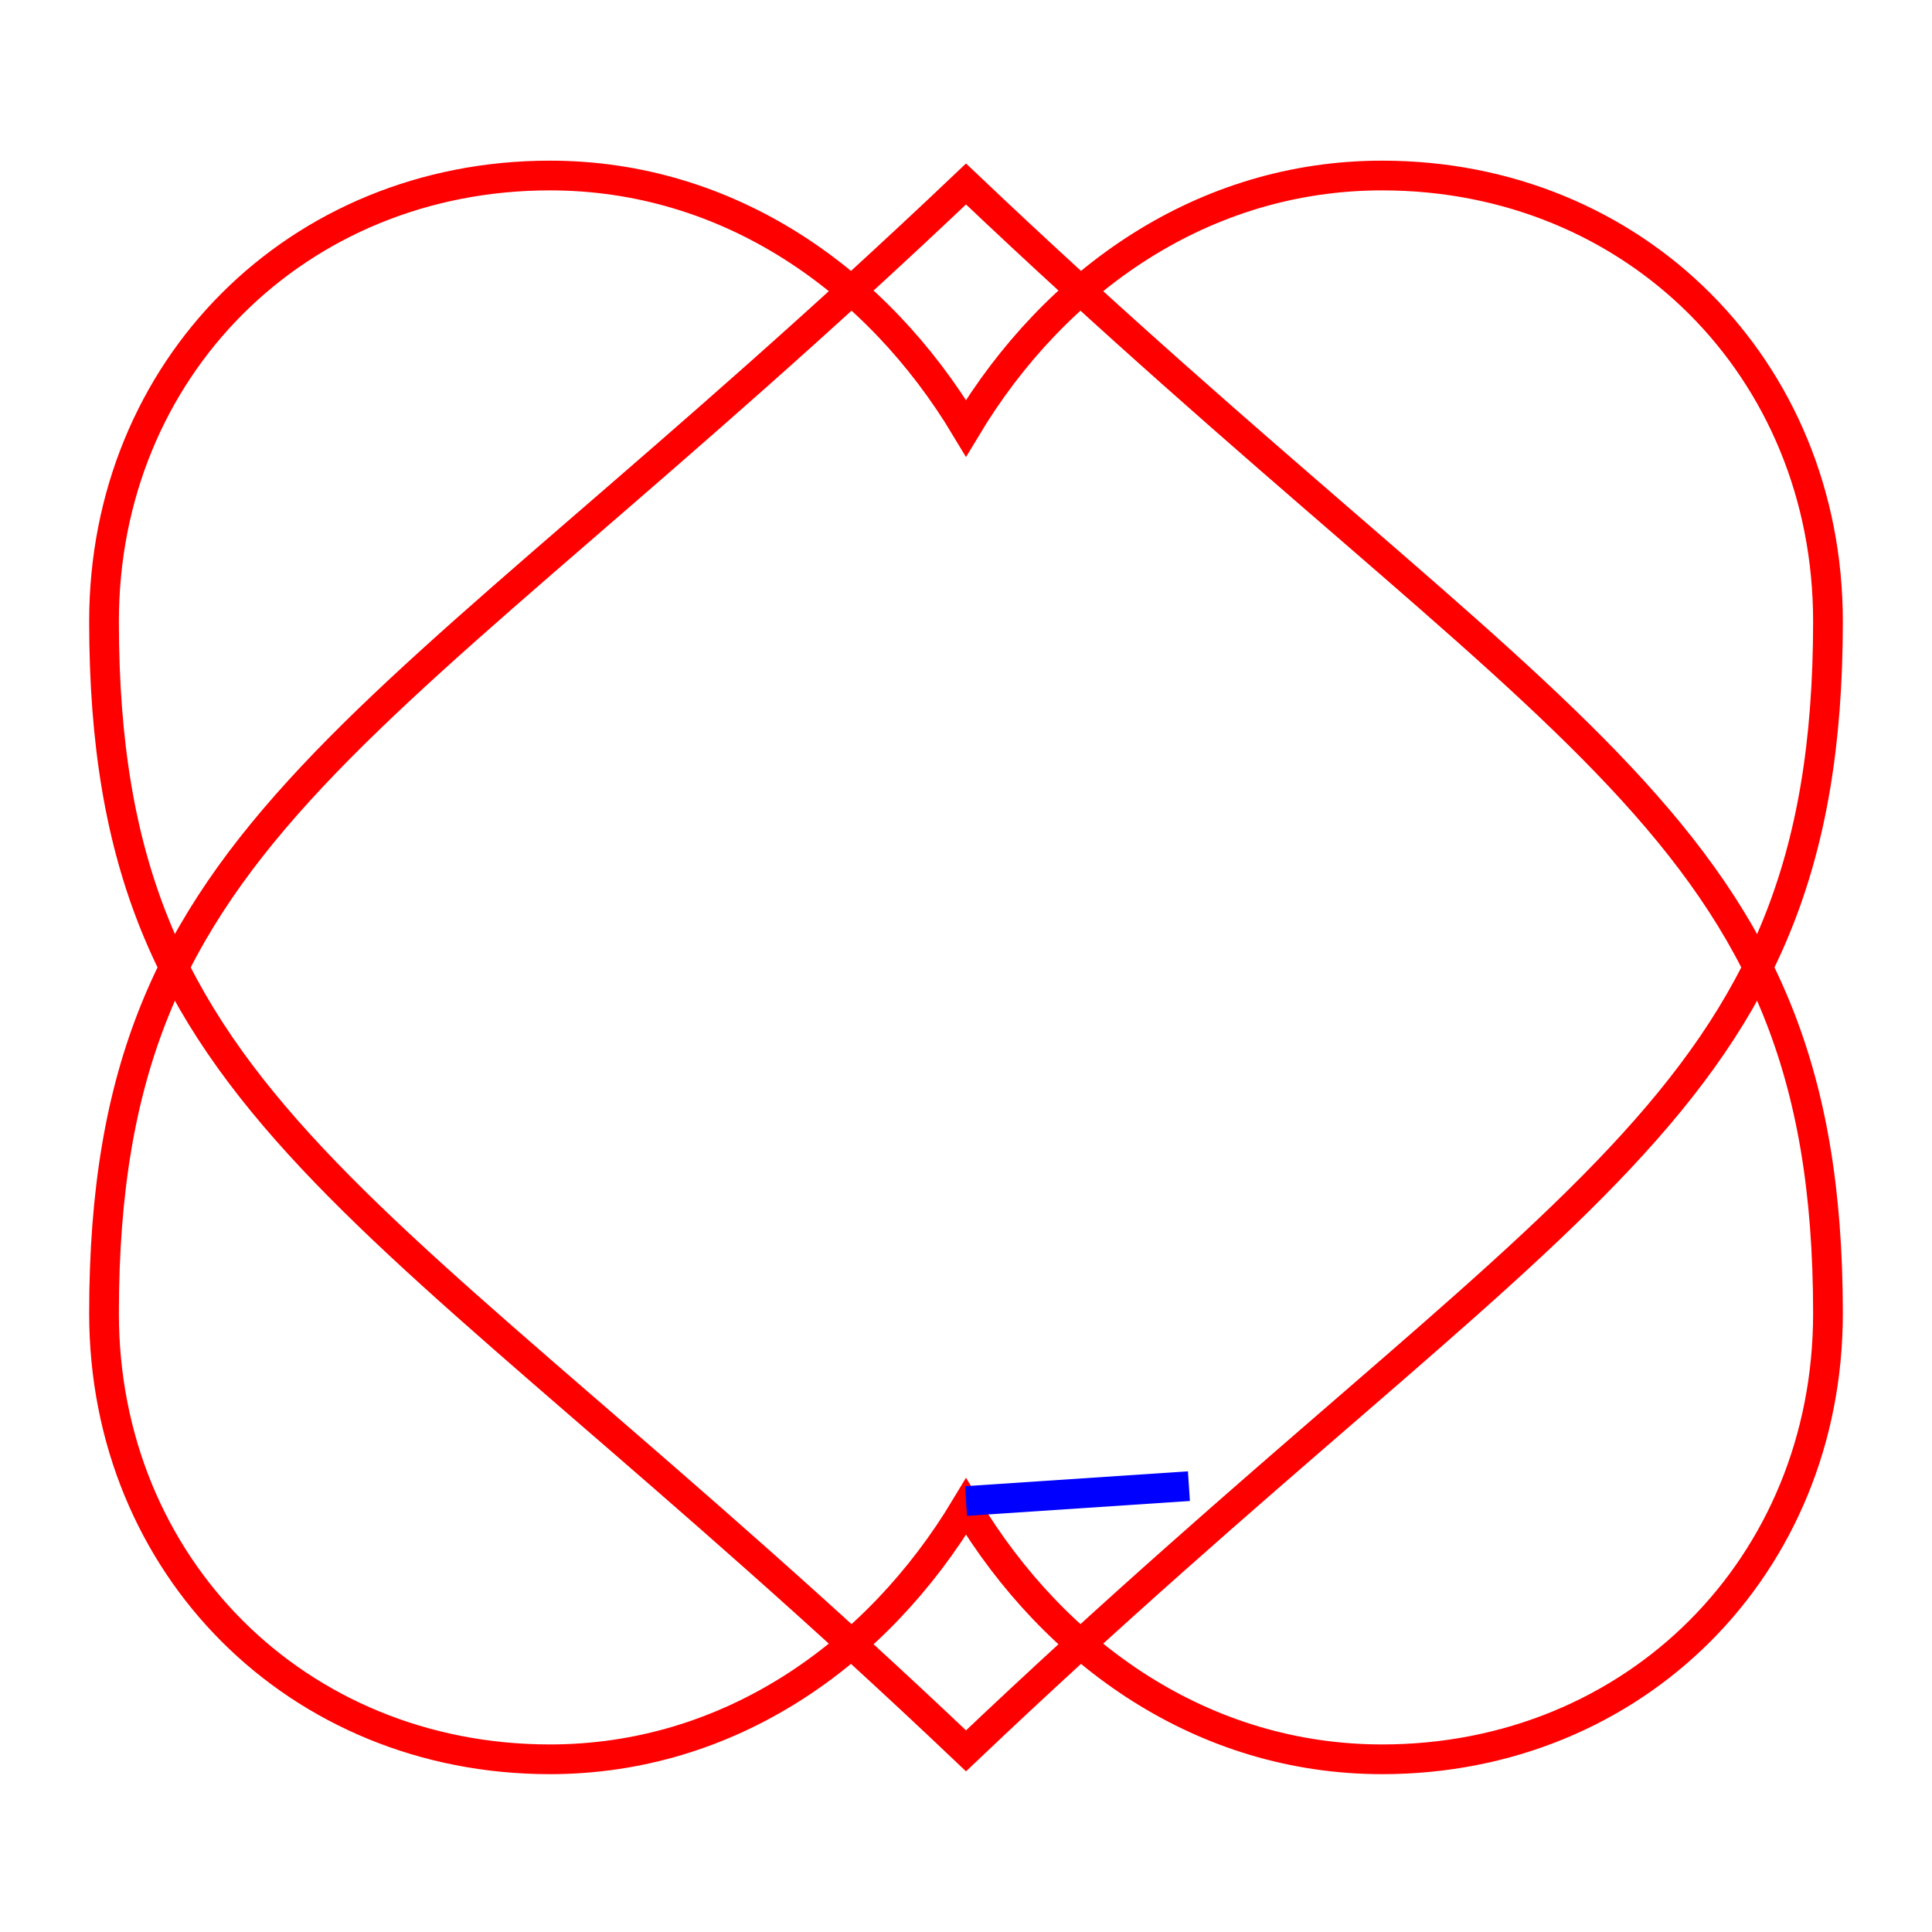
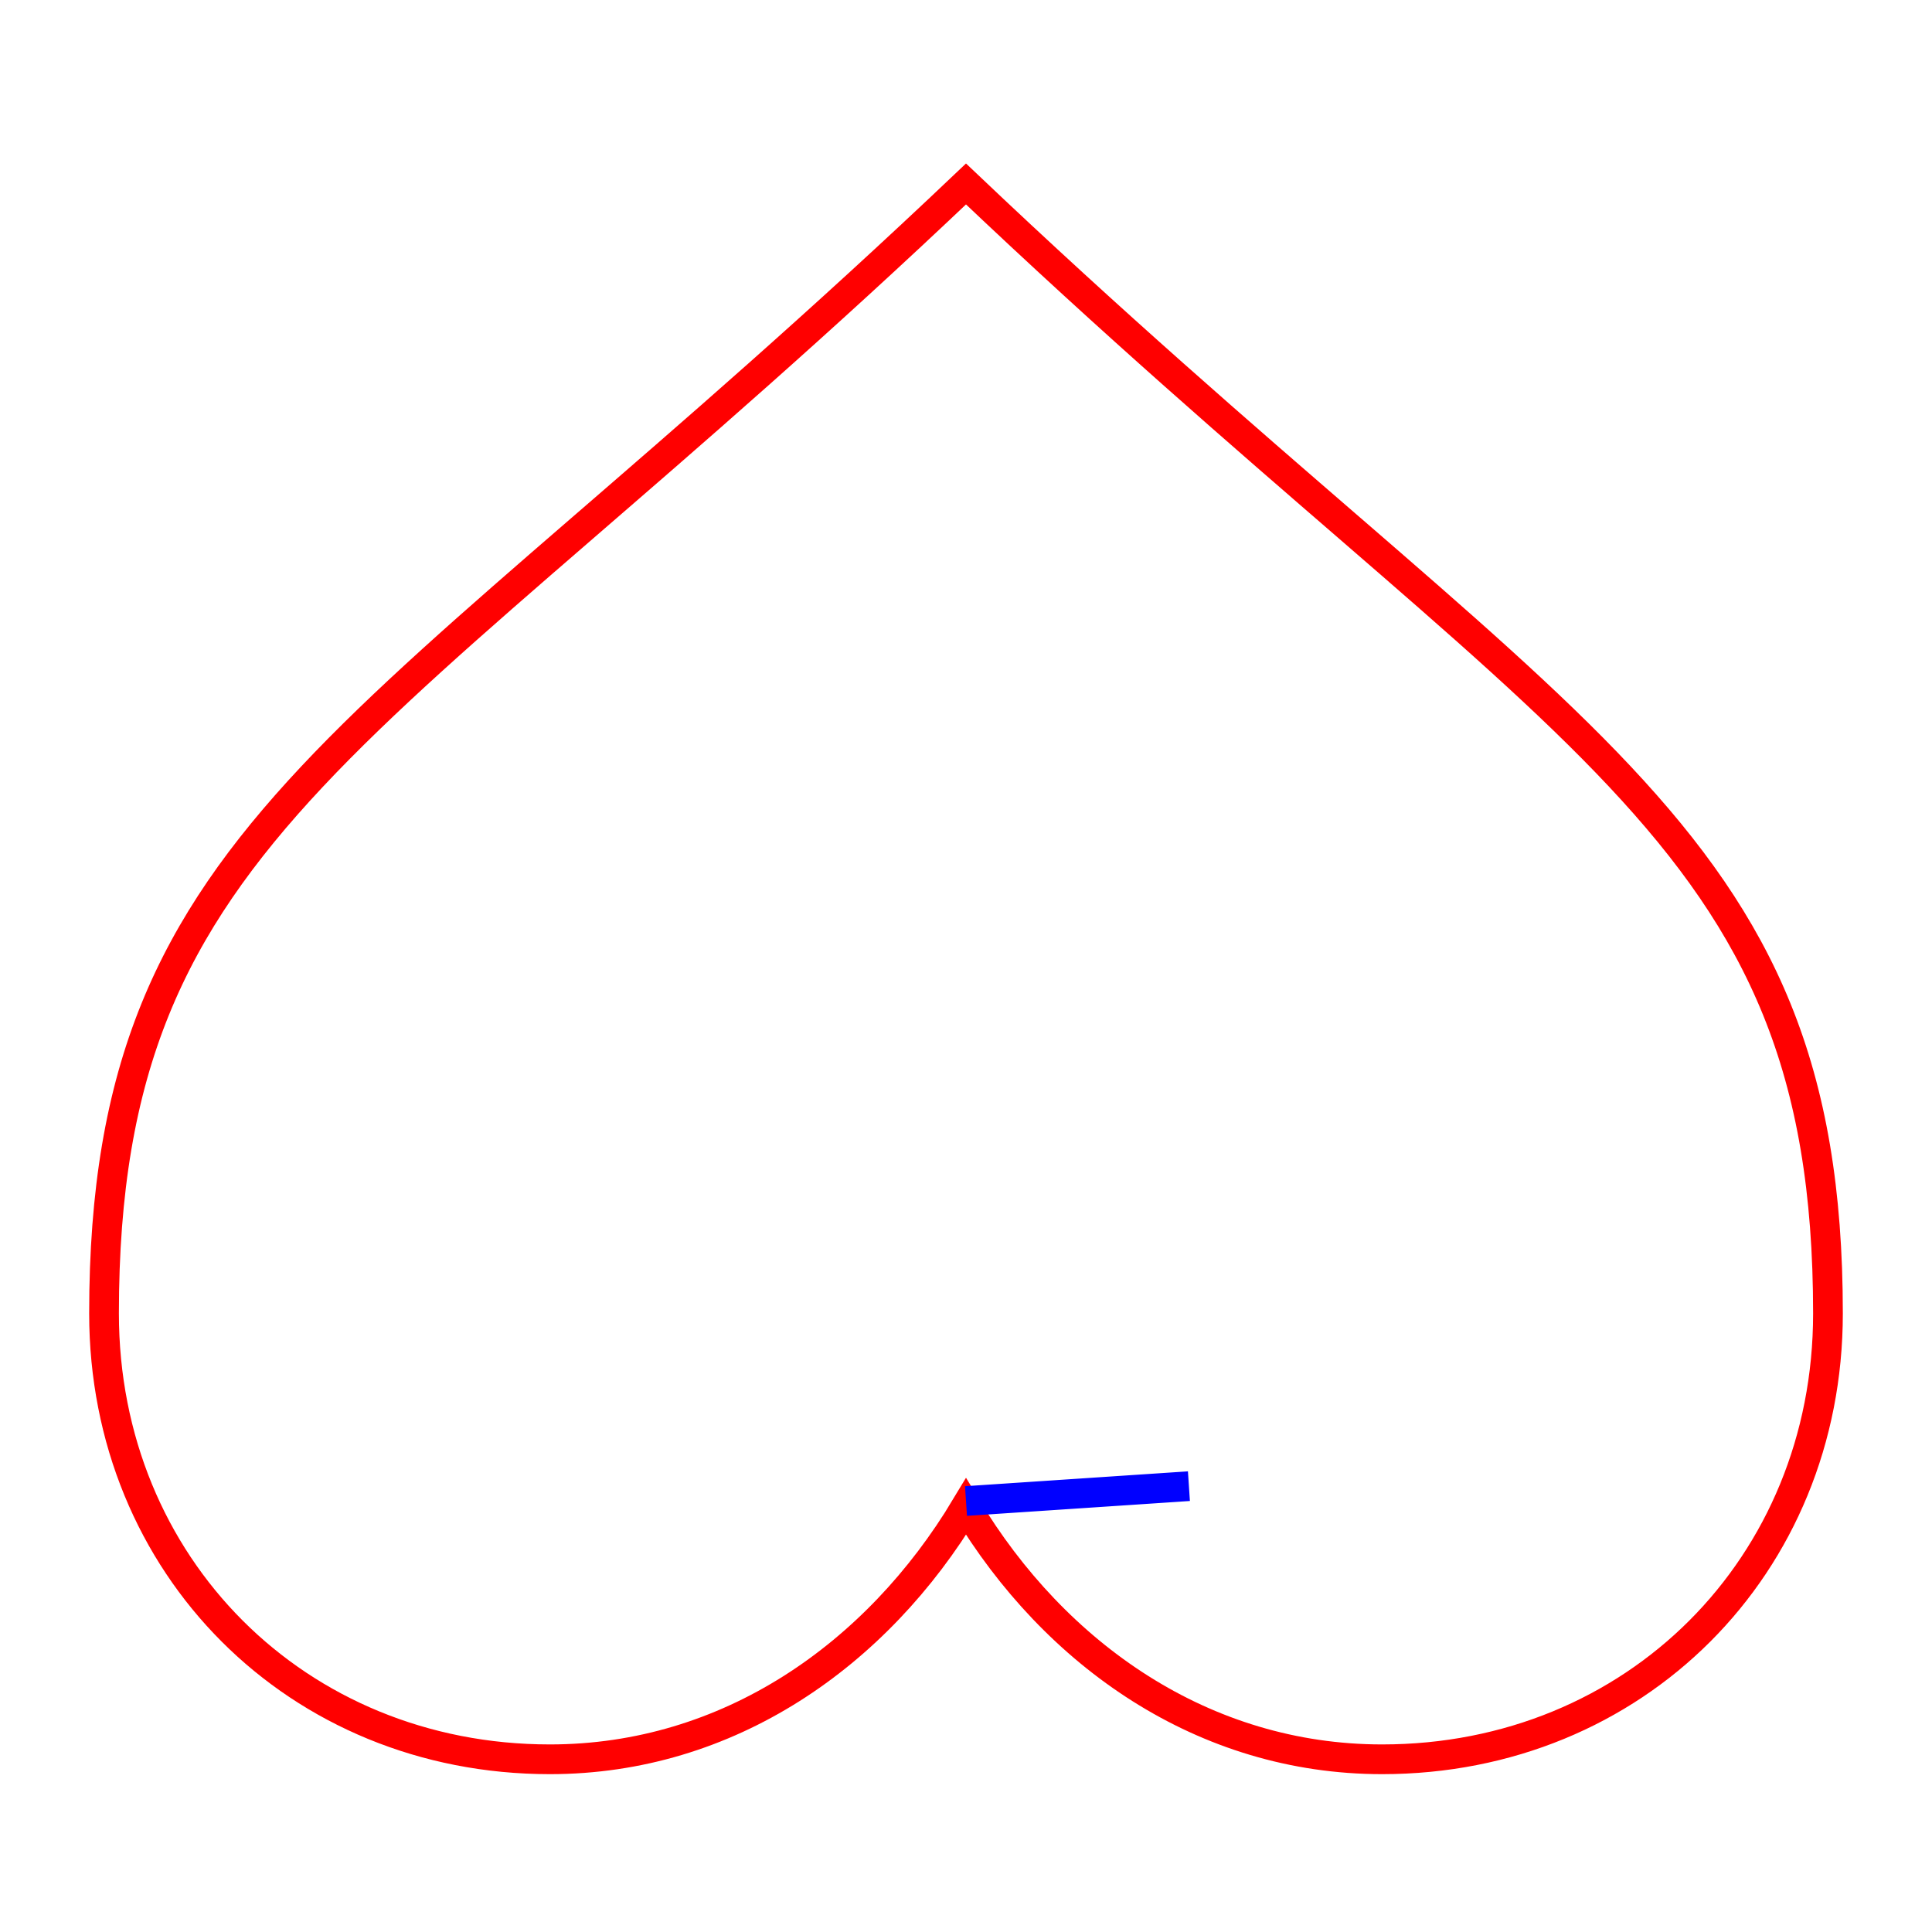
<svg xmlns="http://www.w3.org/2000/svg" version="1.1" width="130" height="130" id="svg2">
  <defs id="defs8" />
  <path stroke="red" d="m 65,101.379 c -6,10 -16,17 -28,17 -17,0 -30,-13 -30,-30 0,-33 18,-38 58,-76 40,38 58,43 58,76 0,17 -13,30 -30,30 -12,0 -22,-7 -28,-17 z" id="path4" style="fill:none;fill-opacity:1;stroke:#ff0000;stroke-width:2" />
  <line x1="65" y1="101" x2="80" y2="100" style="stroke:#0000ff;stroke-width:2" id="line11" />
-   <path stroke="blue" d="m 65,28.81 c 6,-10 16,-17 28,-17 17,0 30,13 30,30 0,33 -18,38 -58,76 C 25,79.81 7,74.81 7,41.81 c 0,-17 13,-30 30,-30 12,0 22,7 28,17 z" id="path4-7" style="fill:none;fill-opacity:1;stroke:#ff0000;stroke-width:2" />
</svg>
